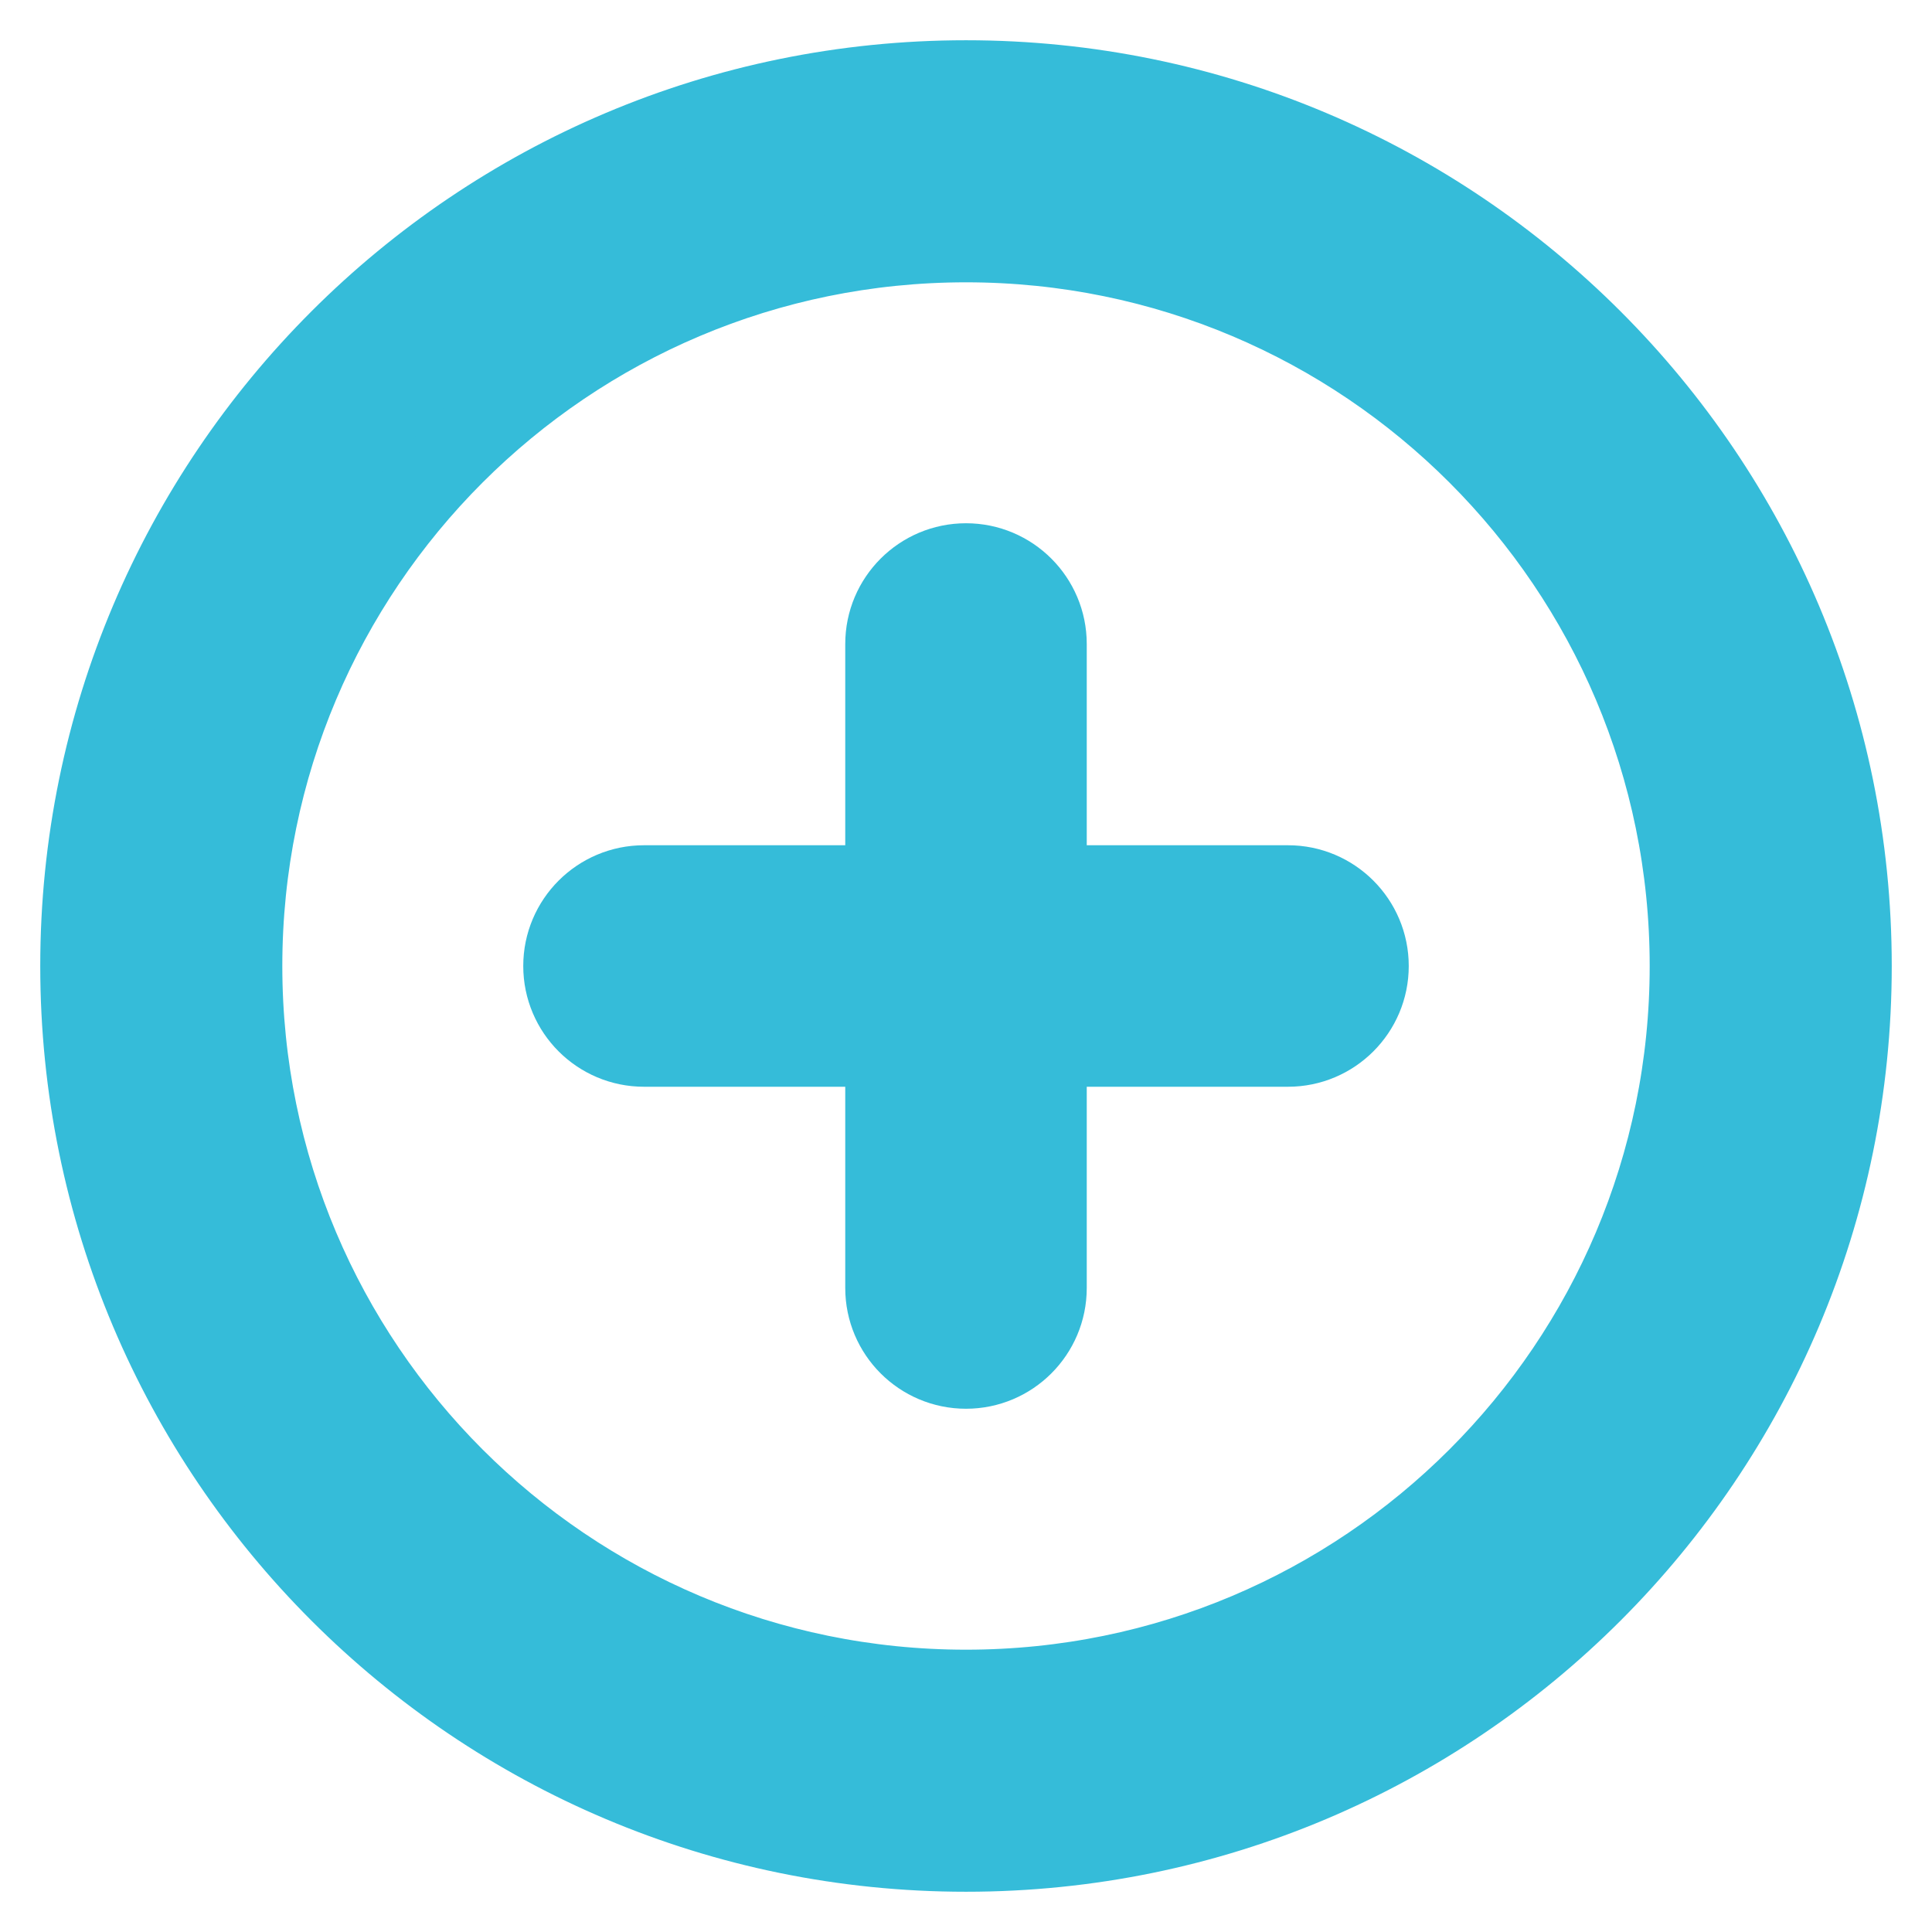
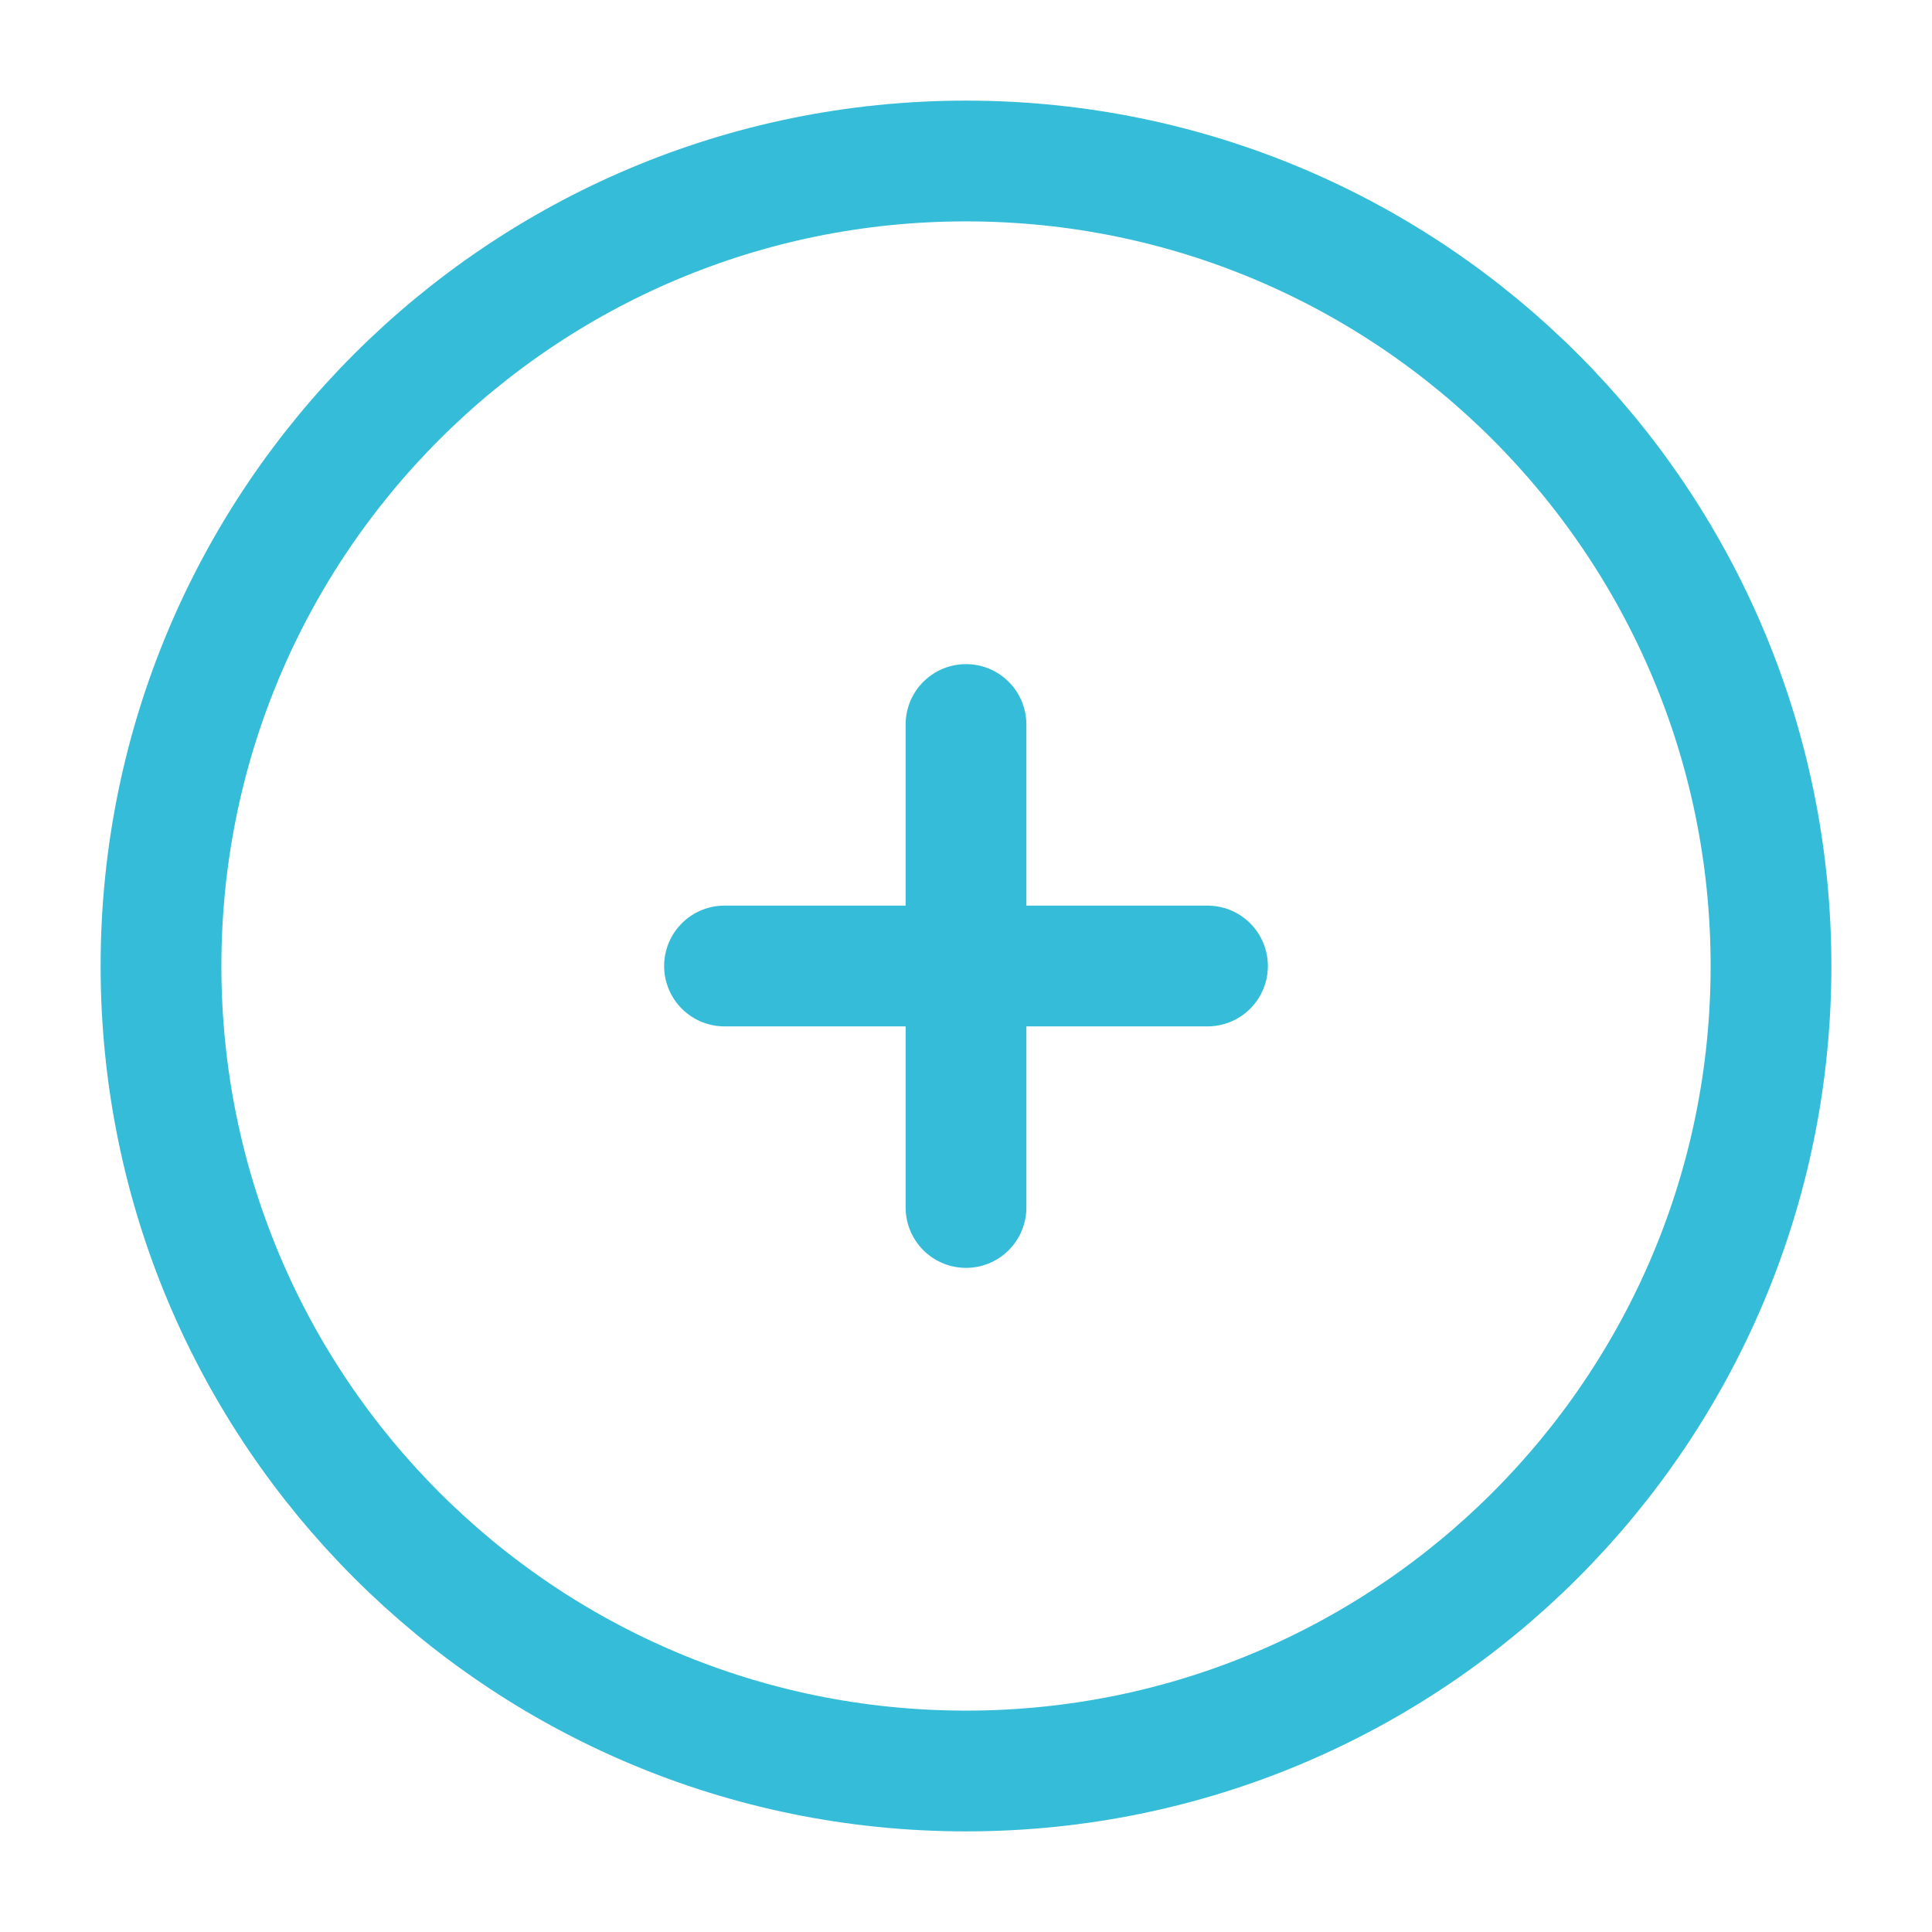
- <svg xmlns="http://www.w3.org/2000/svg" width="800px" height="800px" viewBox="0 0 24 24" fill="none" stroke="#35bcd9">
+ <svg xmlns="http://www.w3.org/2000/svg" width="512px" height="512px" viewBox="0 0 24 24" fill="none">
  <g id="SVGRepo_bgCarrier" stroke-width="0" />
  <g id="SVGRepo_tracerCarrier" stroke-linecap="round" stroke-linejoin="round" />
  <g id="SVGRepo_iconCarrier">
-     <path d="M11 8C11 7.448 11.448 7 12 7C12.552 7 13 7.448 13 8V11H16C16.552 11 17 11.448 17 12C17 12.552 16.552 13 16 13H13V16C13 16.552 12.552 17 12 17C11.448 17 11 16.552 11 16V13H8C7.448 13 7 12.552 7 12C7 11.448 7.448 11 8 11H11V8Z" fill="#35bcd9" />
-     <path fill-rule="evenodd" clip-rule="evenodd" d="M23 12C23 18.075 18.075 23 12 23C5.925 23 1 18.075 1 12C1 5.925 5.925 1 12 1C18.075 1 23 5.925 23 12ZM3.007 12C3.007 16.967 7.033 20.993 12 20.993C16.967 20.993 20.993 16.967 20.993 12C20.993 7.033 16.967 3.007 12 3.007C7.033 3.007 3.007 7.033 3.007 12Z" fill="#35bcd9" />
+     <circle cx="12" cy="12" r="10" stroke="#35BCD9" stroke-width="1.5" />
+     <path d="M15 12L12 12M12 12L9 12M12 12L12 9M12 12L12 15" stroke="#35BCD9" stroke-width="1.5" stroke-linecap="round" />
  </g>
</svg>
